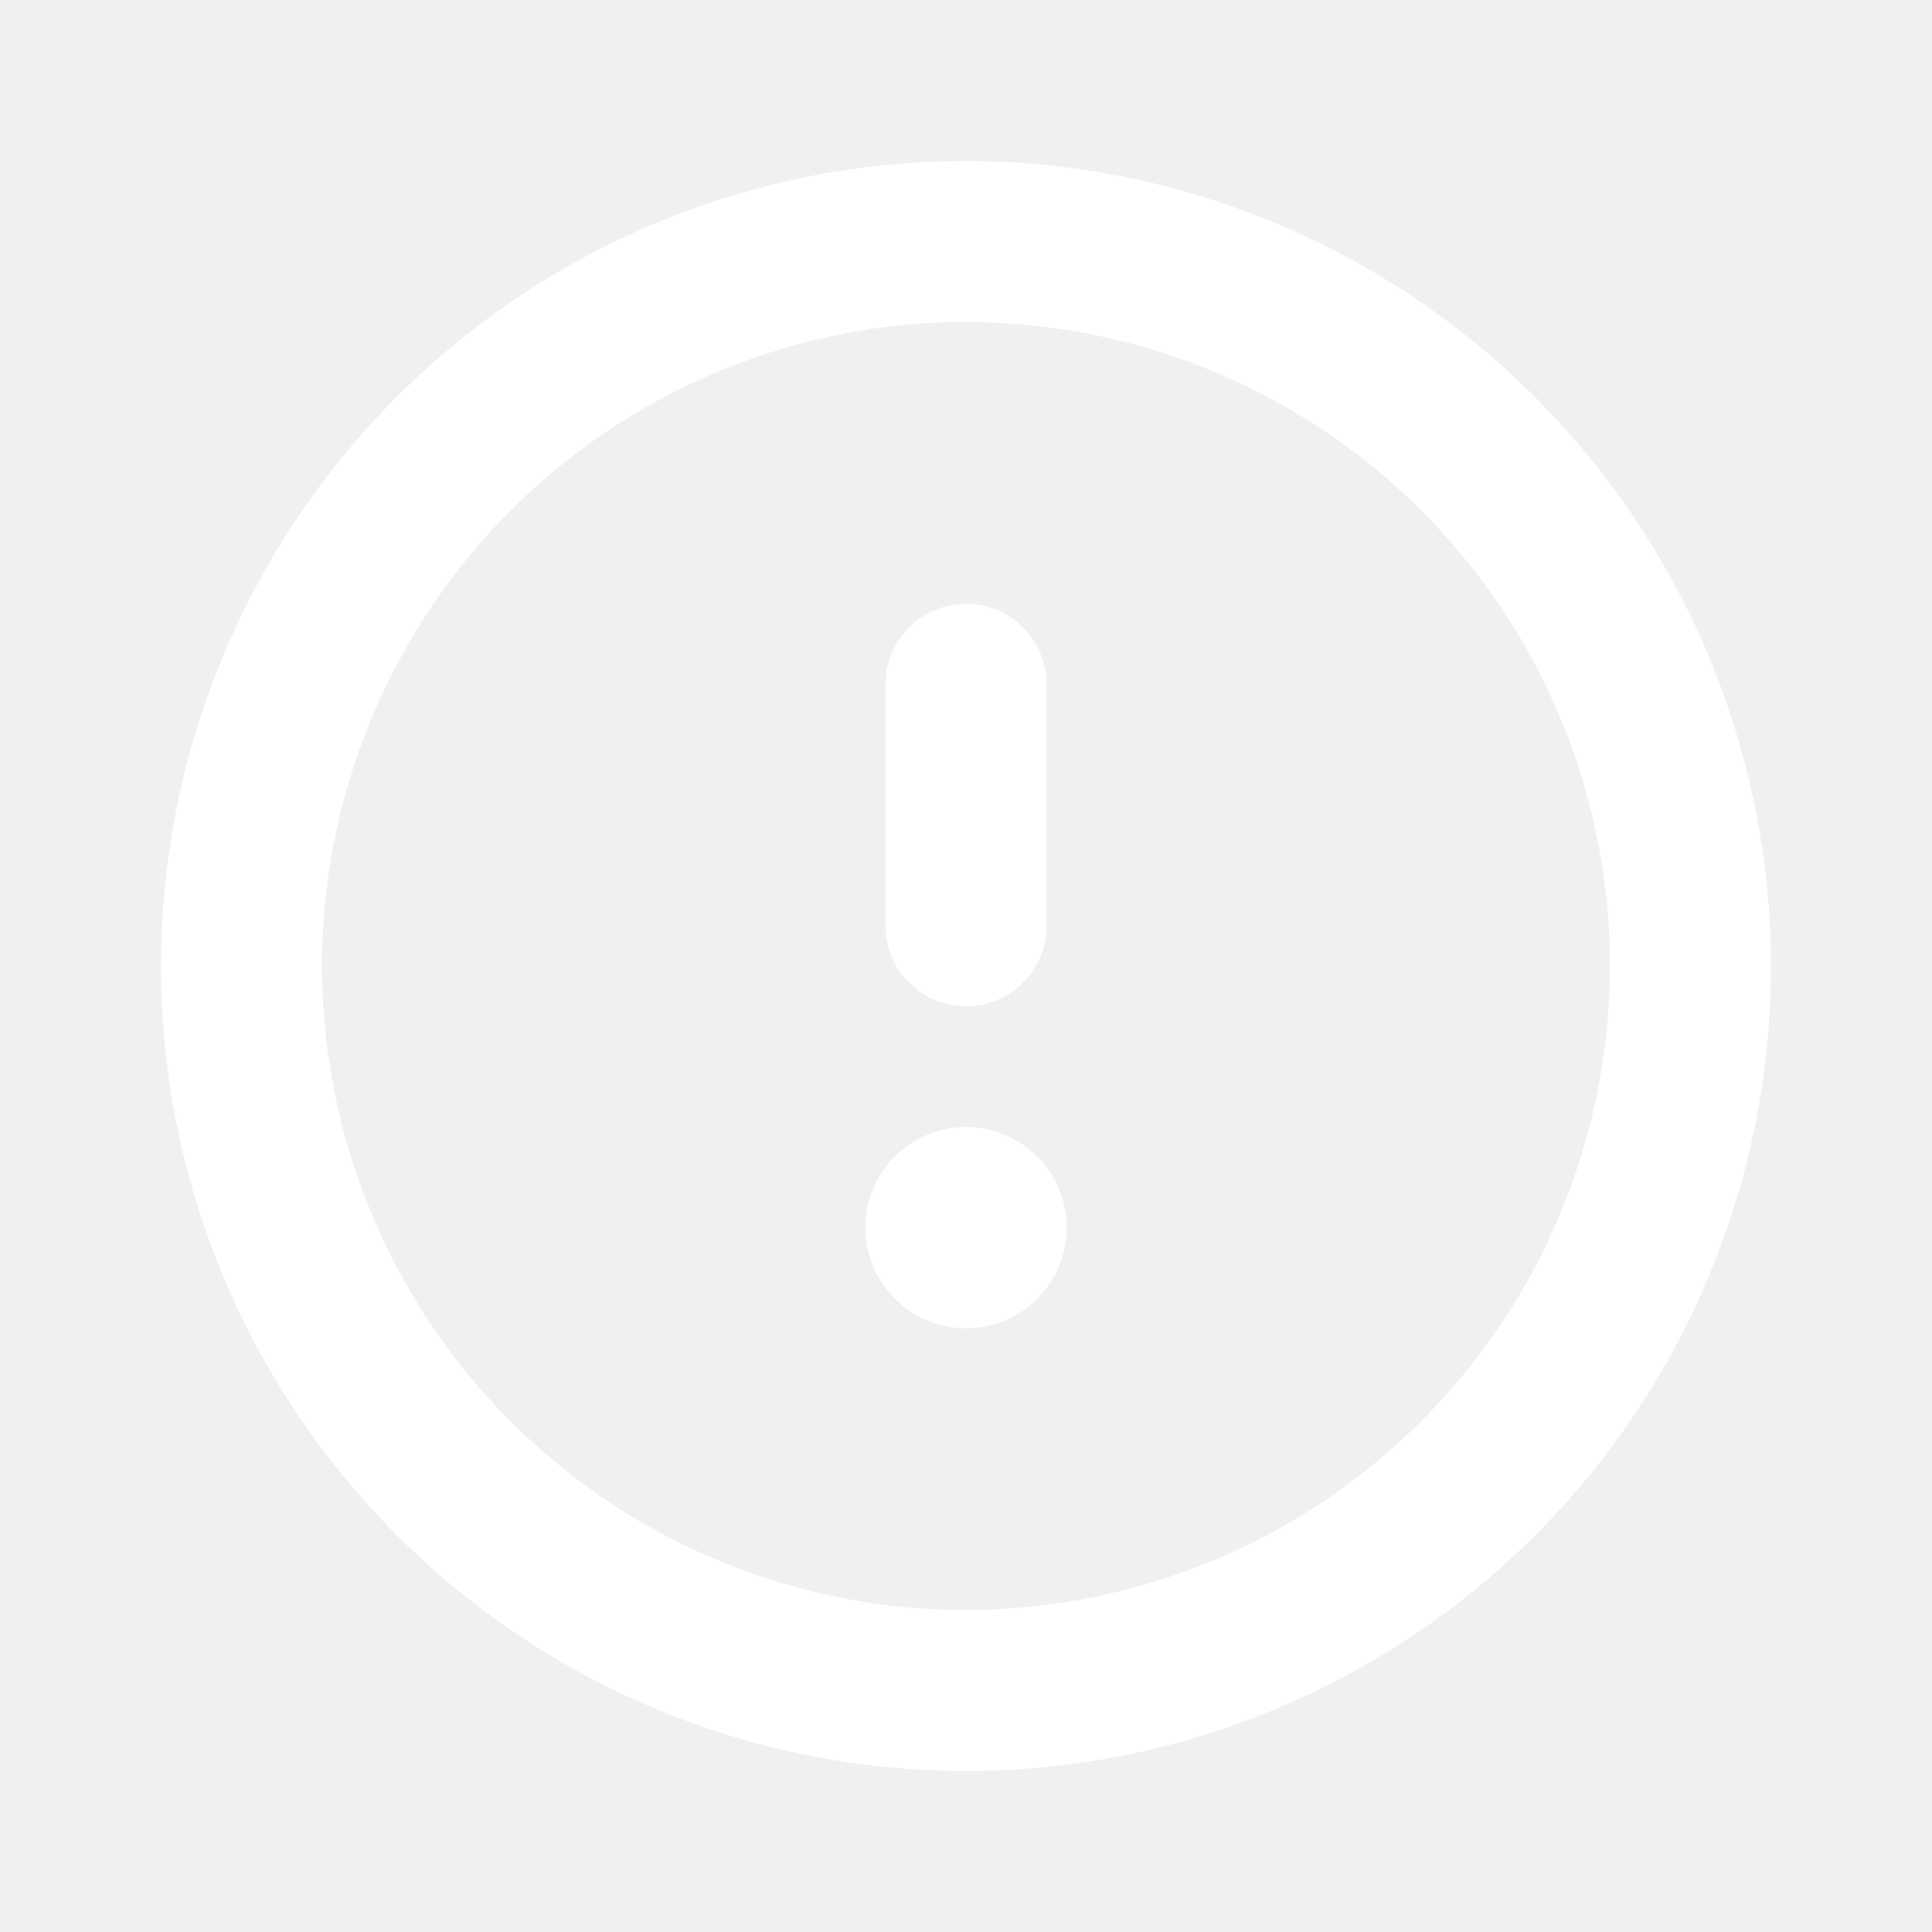
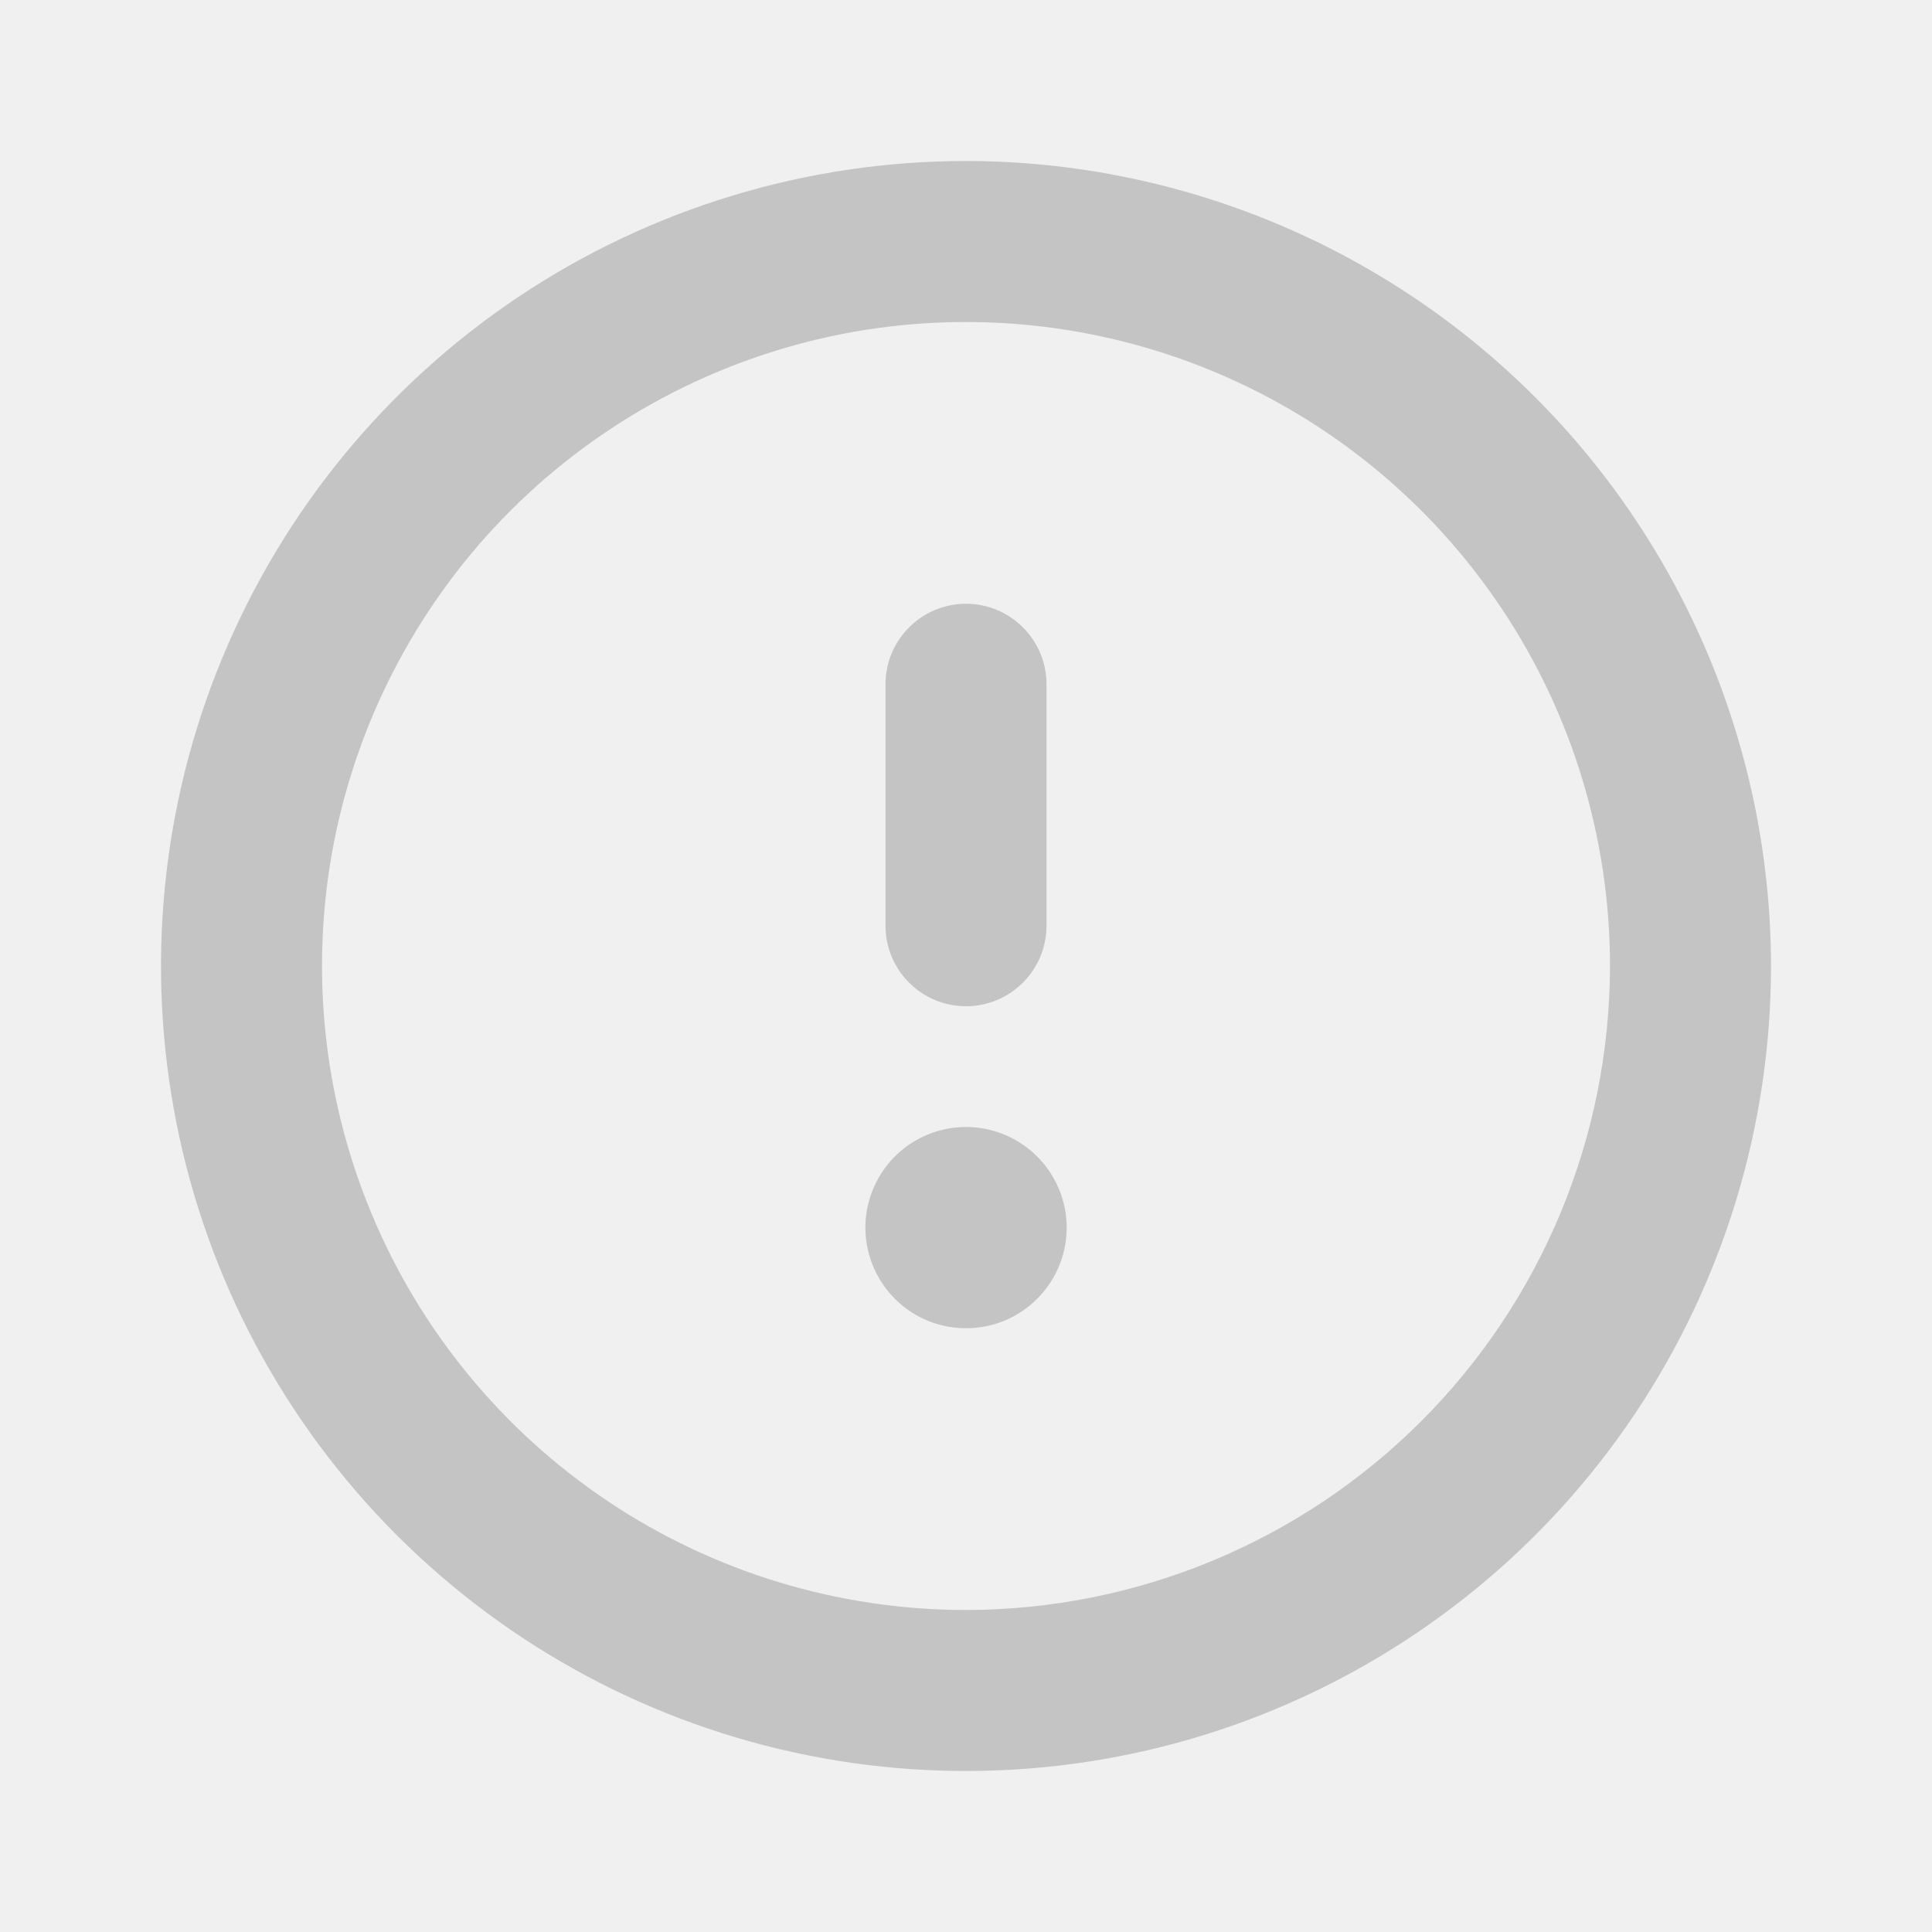
- <svg xmlns="http://www.w3.org/2000/svg" width="18" height="18" viewBox="0 0 18 18" fill="none">
-   <path d="M9 10.5C8.815 10.5 8.633 10.555 8.479 10.658C8.325 10.761 8.205 10.907 8.134 11.079C8.063 11.25 8.044 11.438 8.081 11.62C8.117 11.802 8.206 11.969 8.337 12.1C8.468 12.232 8.635 12.321 8.817 12.357C8.999 12.393 9.187 12.375 9.359 12.304C9.53 12.233 9.676 12.113 9.78 11.958C9.883 11.804 9.938 11.623 9.938 11.438C9.938 11.189 9.839 10.95 9.663 10.775C9.487 10.599 9.249 10.5 9 10.5V10.5ZM9 9.375C9.199 9.375 9.39 9.296 9.53 9.155C9.671 9.015 9.75 8.824 9.75 8.625V6.375C9.75 6.176 9.671 5.985 9.53 5.845C9.39 5.704 9.199 5.625 9 5.625C8.801 5.625 8.61 5.704 8.47 5.845C8.329 5.985 8.25 6.176 8.25 6.375V8.625C8.25 8.824 8.329 9.015 8.47 9.155C8.61 9.296 8.801 9.375 9 9.375ZM9 1.5C7.517 1.5 6.067 1.94 4.833 2.764C3.6 3.588 2.639 4.759 2.071 6.13C1.503 7.5 1.355 9.008 1.644 10.463C1.933 11.918 2.648 13.254 3.697 14.303C4.746 15.352 6.082 16.067 7.537 16.356C8.992 16.645 10.5 16.497 11.87 15.929C13.241 15.361 14.412 14.4 15.236 13.167C16.06 11.933 16.5 10.483 16.5 9C16.498 7.012 15.707 5.105 14.301 3.699C12.895 2.293 10.988 1.502 9 1.5V1.5ZM9 15C7.813 15 6.653 14.648 5.667 13.989C4.68 13.329 3.911 12.393 3.457 11.296C3.003 10.2 2.884 8.993 3.115 7.829C3.347 6.666 3.918 5.596 4.757 4.757C5.596 3.918 6.666 3.347 7.829 3.115C8.993 2.884 10.2 3.003 11.296 3.457C12.393 3.911 13.329 4.68 13.989 5.667C14.648 6.653 15 7.813 15 9C14.998 10.591 14.366 12.116 13.241 13.241C12.116 14.366 10.591 14.998 9 15V15Z" fill="white" />
+ <svg xmlns="http://www.w3.org/2000/svg" width="24" height="24" viewBox="0 0 18 18" fill="none">
+   <path d="M9 10.5C8.815 10.5 8.633 10.555 8.479 10.658C8.325 10.761 8.205 10.907 8.134 11.079C8.063 11.25 8.044 11.438 8.081 11.62C8.117 11.802 8.206 11.969 8.337 12.1C8.468 12.232 8.635 12.321 8.817 12.357C8.999 12.393 9.187 12.375 9.359 12.304C9.53 12.233 9.676 12.113 9.78 11.958C9.883 11.804 9.938 11.623 9.938 11.438C9.938 11.189 9.839 10.95 9.663 10.775C9.487 10.599 9.249 10.5 9 10.5V10.5ZM9 9.375C9.199 9.375 9.39 9.296 9.53 9.155C9.671 9.015 9.75 8.824 9.75 8.625V6.375C9.75 6.176 9.671 5.985 9.53 5.845C9.39 5.704 9.199 5.625 9 5.625C8.801 5.625 8.61 5.704 8.47 5.845C8.329 5.985 8.25 6.176 8.25 6.375V8.625C8.25 8.824 8.329 9.015 8.47 9.155C8.61 9.296 8.801 9.375 9 9.375ZM9 1.5C7.517 1.5 6.067 1.94 4.833 2.764C3.6 3.588 2.639 4.759 2.071 6.13C1.503 7.5 1.355 9.008 1.644 10.463C1.933 11.918 2.648 13.254 3.697 14.303C4.746 15.352 6.082 16.067 7.537 16.356C8.992 16.645 10.5 16.497 11.87 15.929C13.241 15.361 14.412 14.4 15.236 13.167C16.06 11.933 16.5 10.483 16.5 9C16.498 7.012 15.707 5.105 14.301 3.699C12.895 2.293 10.988 1.502 9 1.5V1.5ZM9 15C7.813 15 6.653 14.648 5.667 13.989C4.68 13.329 3.911 12.393 3.457 11.296C3.003 10.2 2.884 8.993 3.115 7.829C3.347 6.666 3.918 5.596 4.757 4.757C5.596 3.918 6.666 3.347 7.829 3.115C8.993 2.884 10.2 3.003 11.296 3.457C12.393 3.911 13.329 4.68 13.989 5.667C14.648 6.653 15 7.813 15 9C14.998 10.591 14.366 12.116 13.241 13.241C12.116 14.366 10.591 14.998 9 15V15Z" fill="#C4C4C4" />
</svg>
